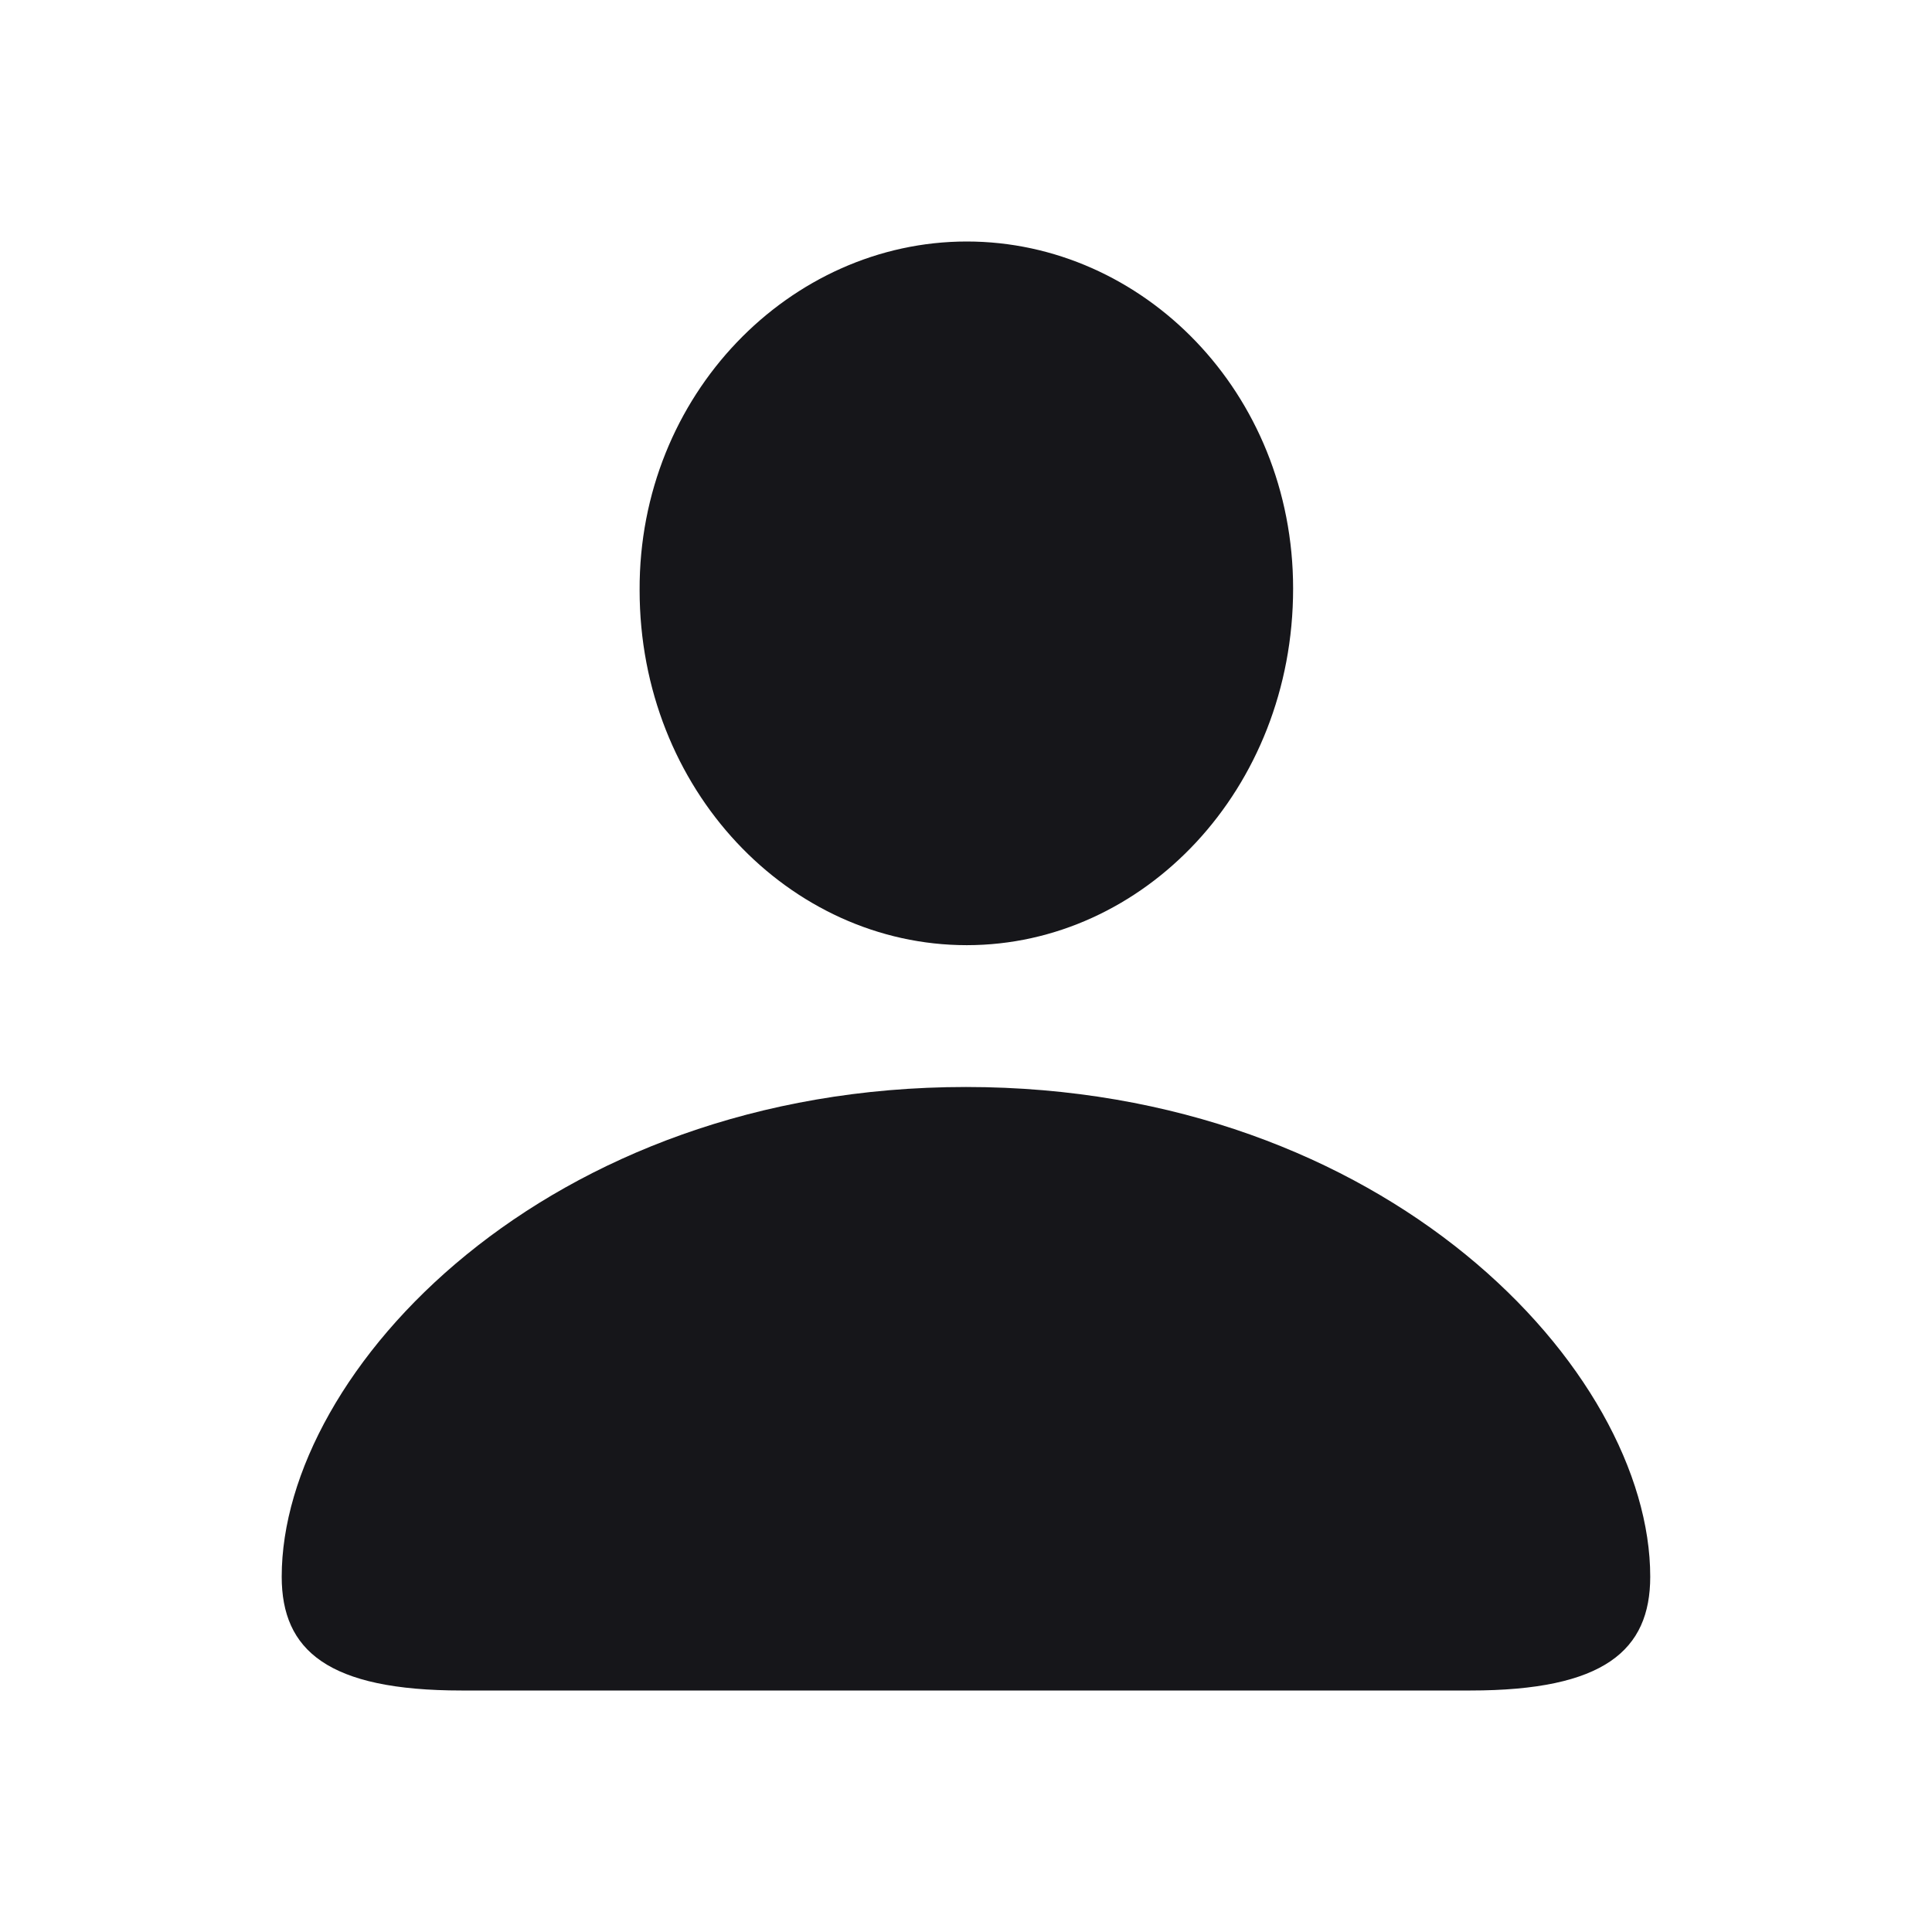
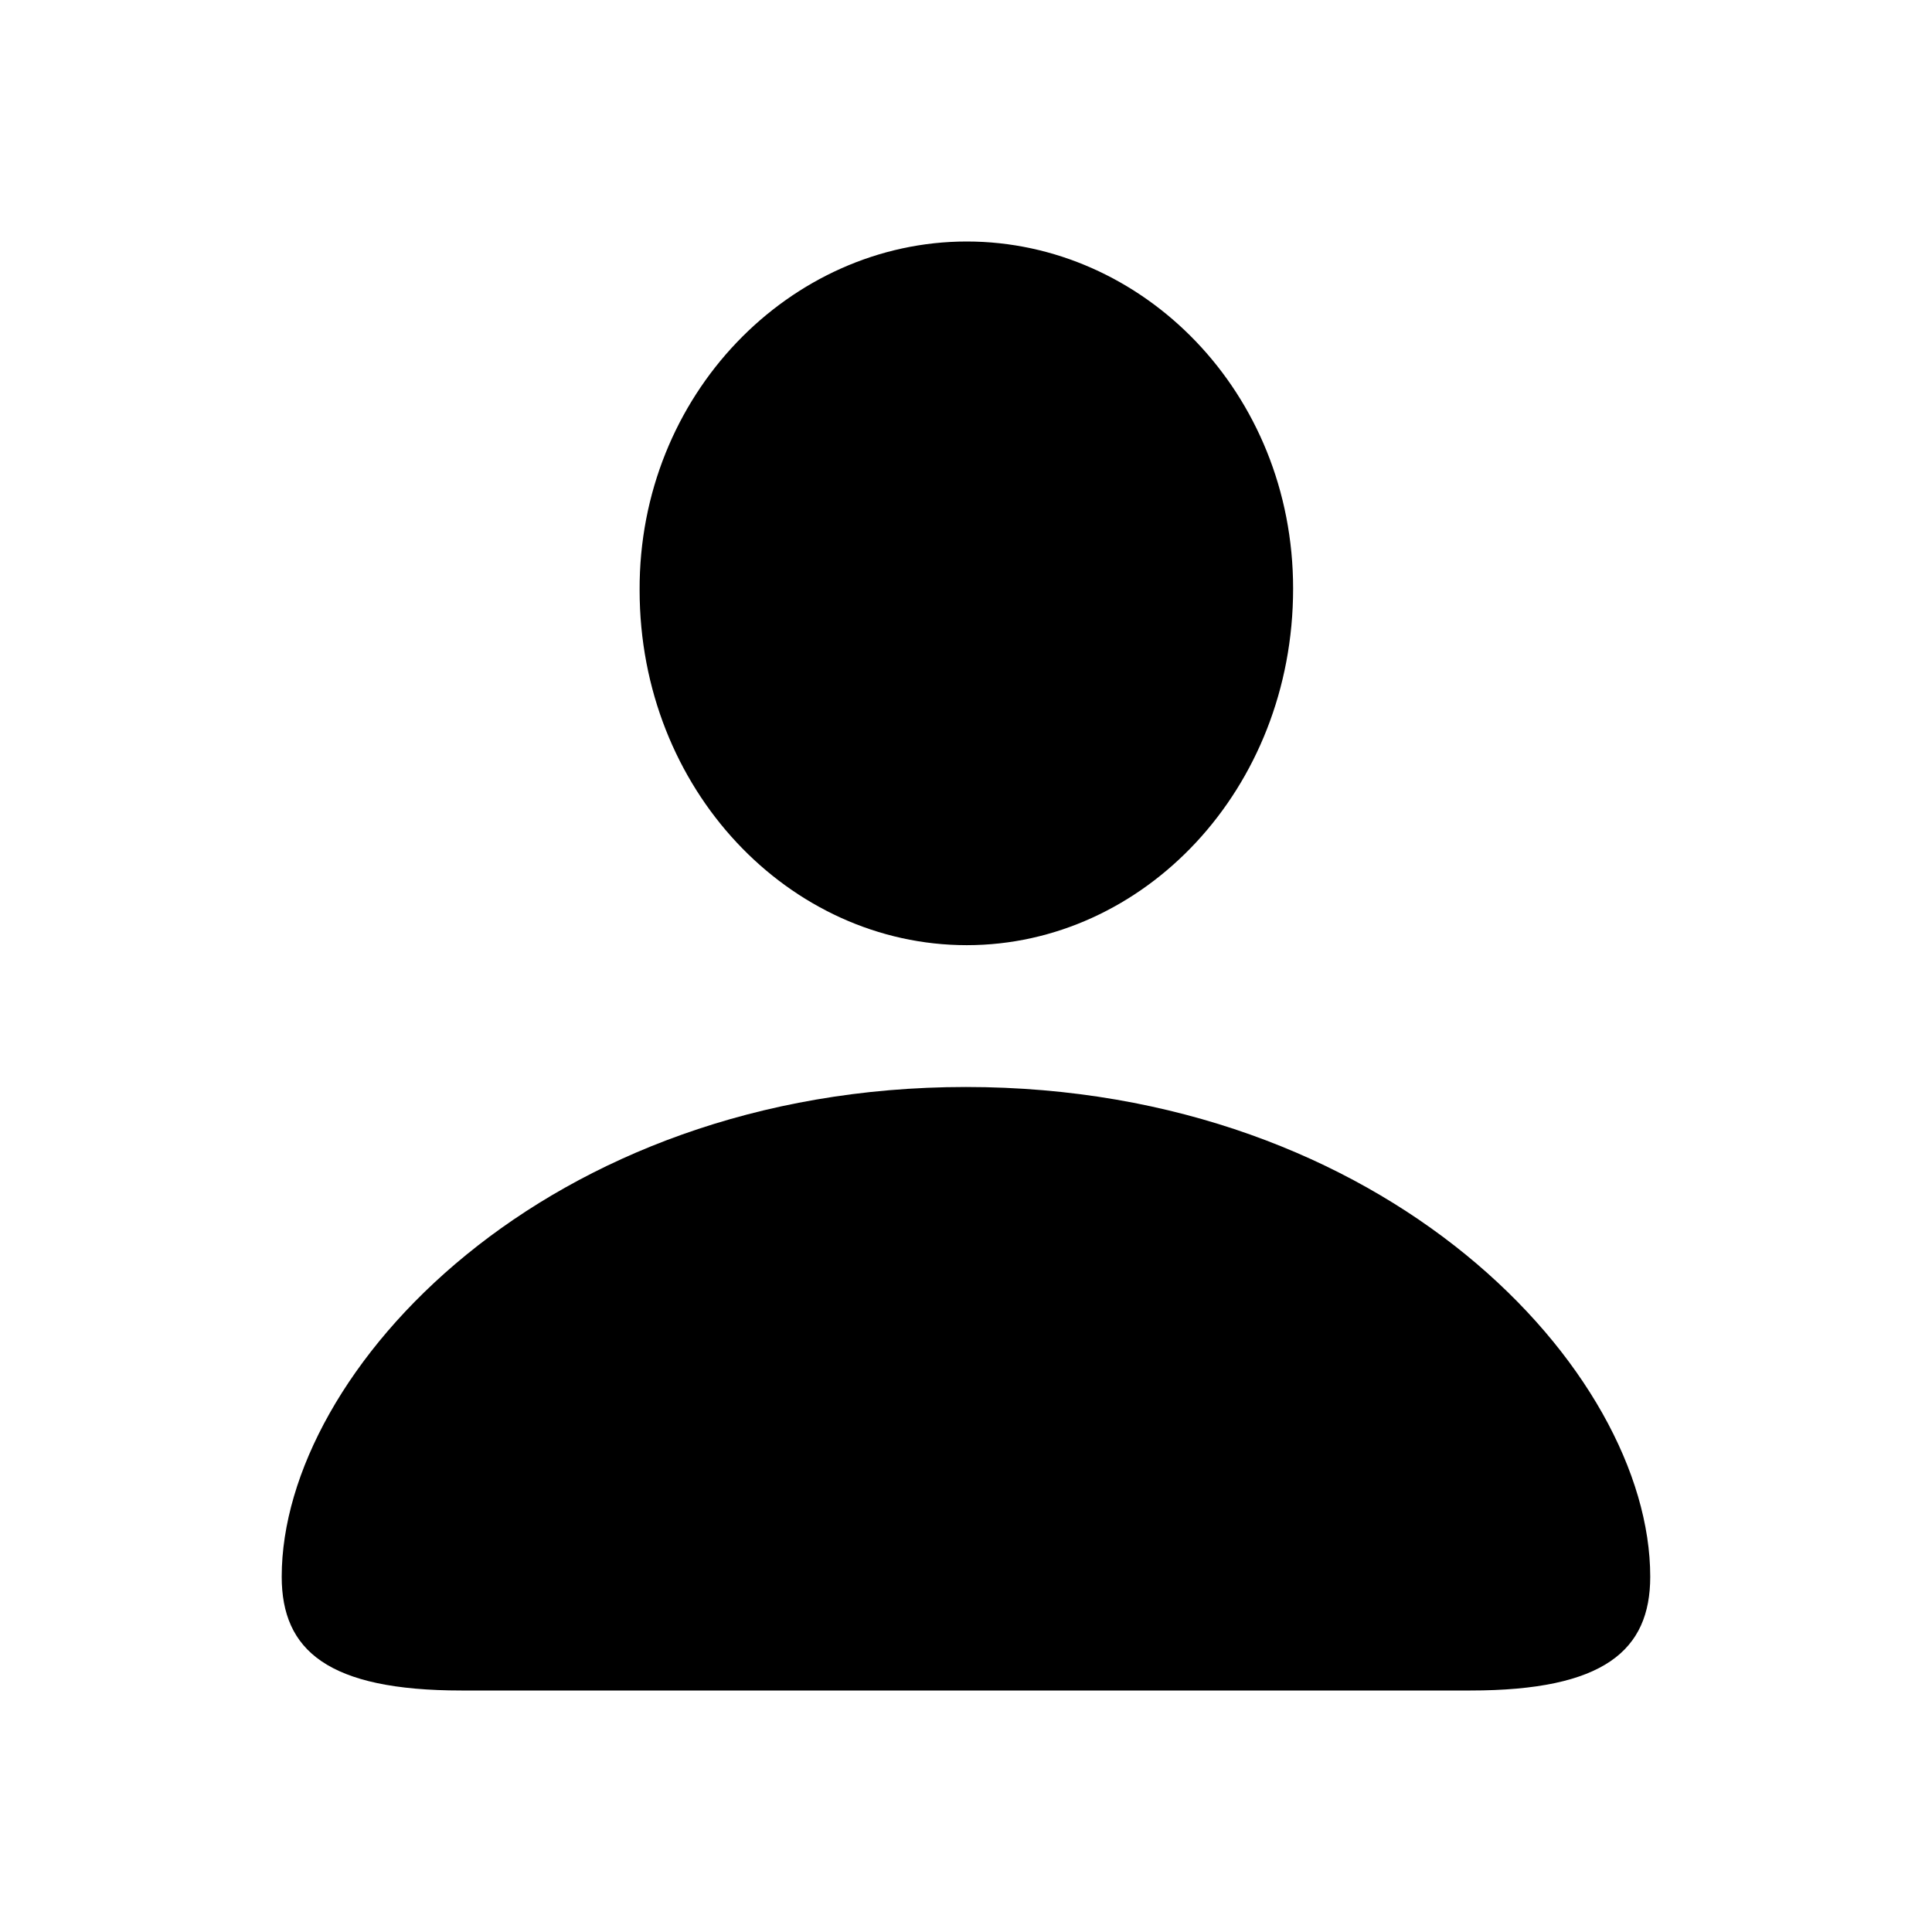
<svg xmlns="http://www.w3.org/2000/svg" width="32" height="32" viewBox="0 0 32 32" fill="none">
-   <path d="M16.013 15.655C18.937 15.655 21.418 13.08 21.418 9.748C21.418 6.496 18.923 4 16.013 4C13.089 4 10.581 6.535 10.594 9.774C10.594 13.08 13.075 15.655 16.013 15.655ZM7.644 28H24.355C26.568 28 27.333 27.336 27.333 26.115C27.333 22.703 22.96 18.004 15.999 18.004C9.052 18.004 4.666 22.703 4.666 26.115C4.666 27.336 5.431 28 7.644 28Z" fill="#16161A" />
+   <path d="M16.013 15.655C18.937 15.655 21.418 13.08 21.418 9.748C21.418 6.496 18.923 4 16.013 4C13.089 4 10.581 6.535 10.594 9.774C10.594 13.08 13.075 15.655 16.013 15.655ZM7.644 28H24.355C26.568 28 27.333 27.336 27.333 26.115C27.333 22.703 22.96 18.004 15.999 18.004C9.052 18.004 4.666 22.703 4.666 26.115C4.666 27.336 5.431 28 7.644 28Z" fill="currentColor" />
</svg>
